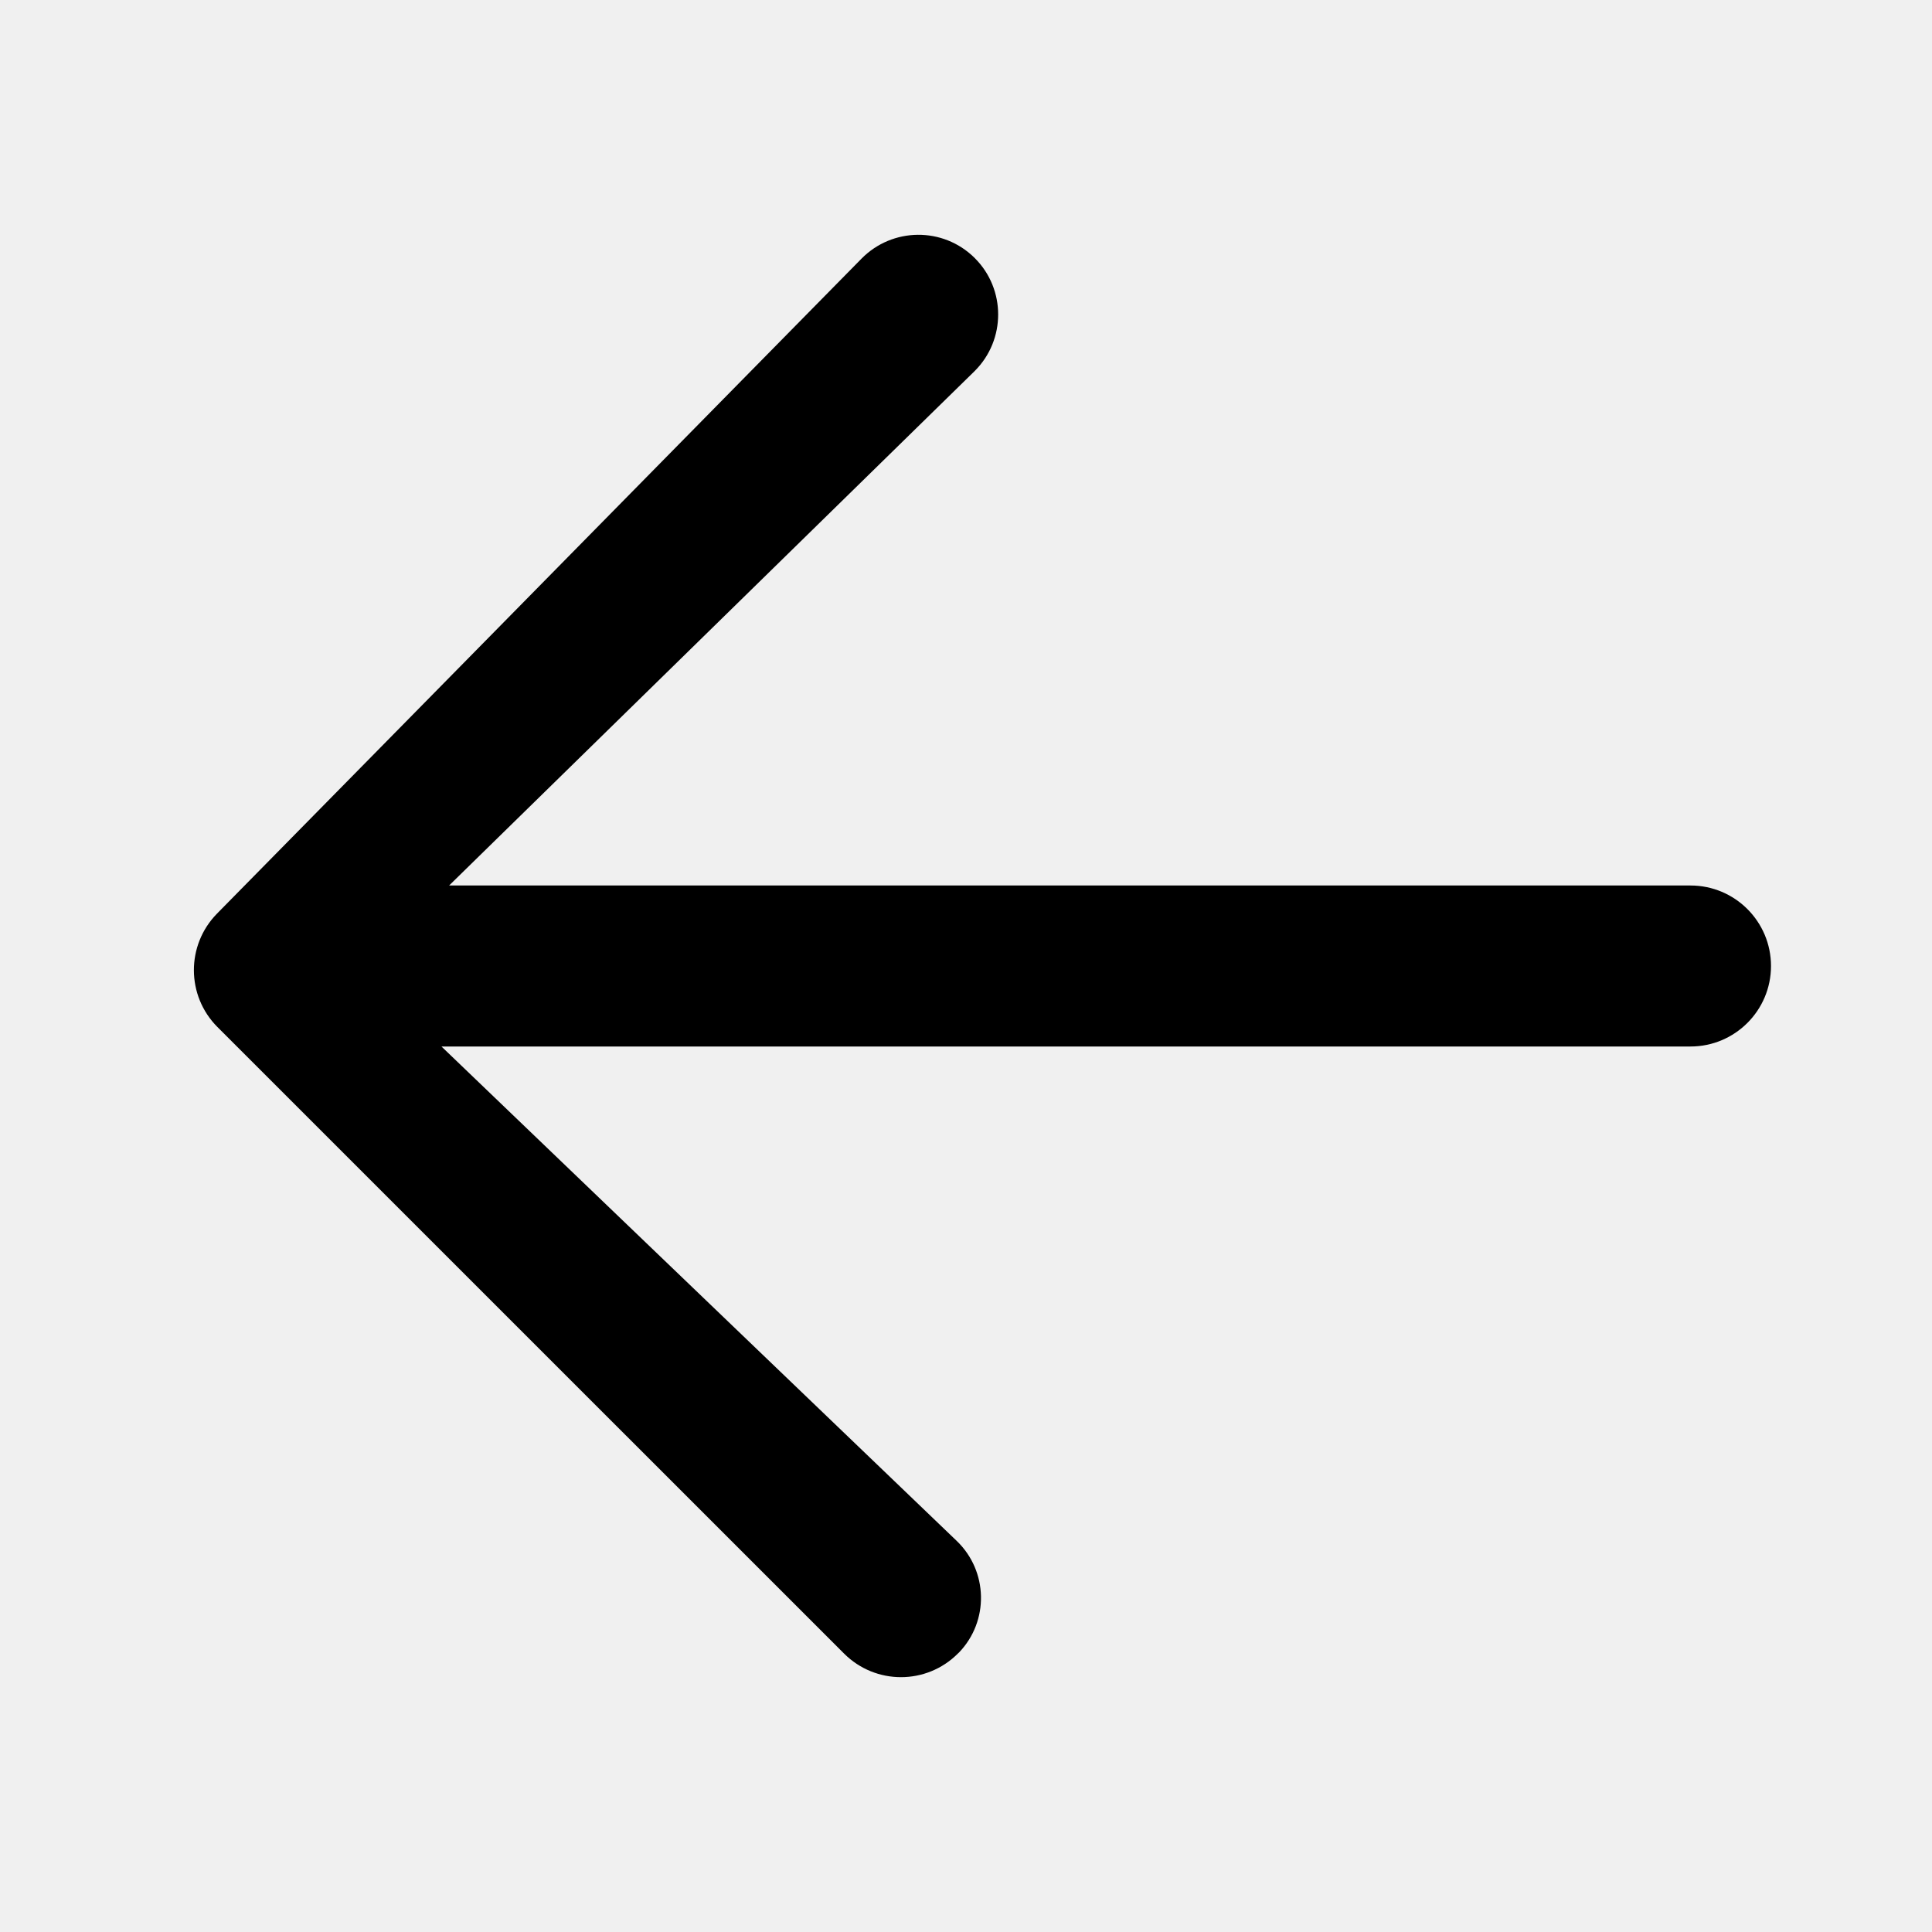
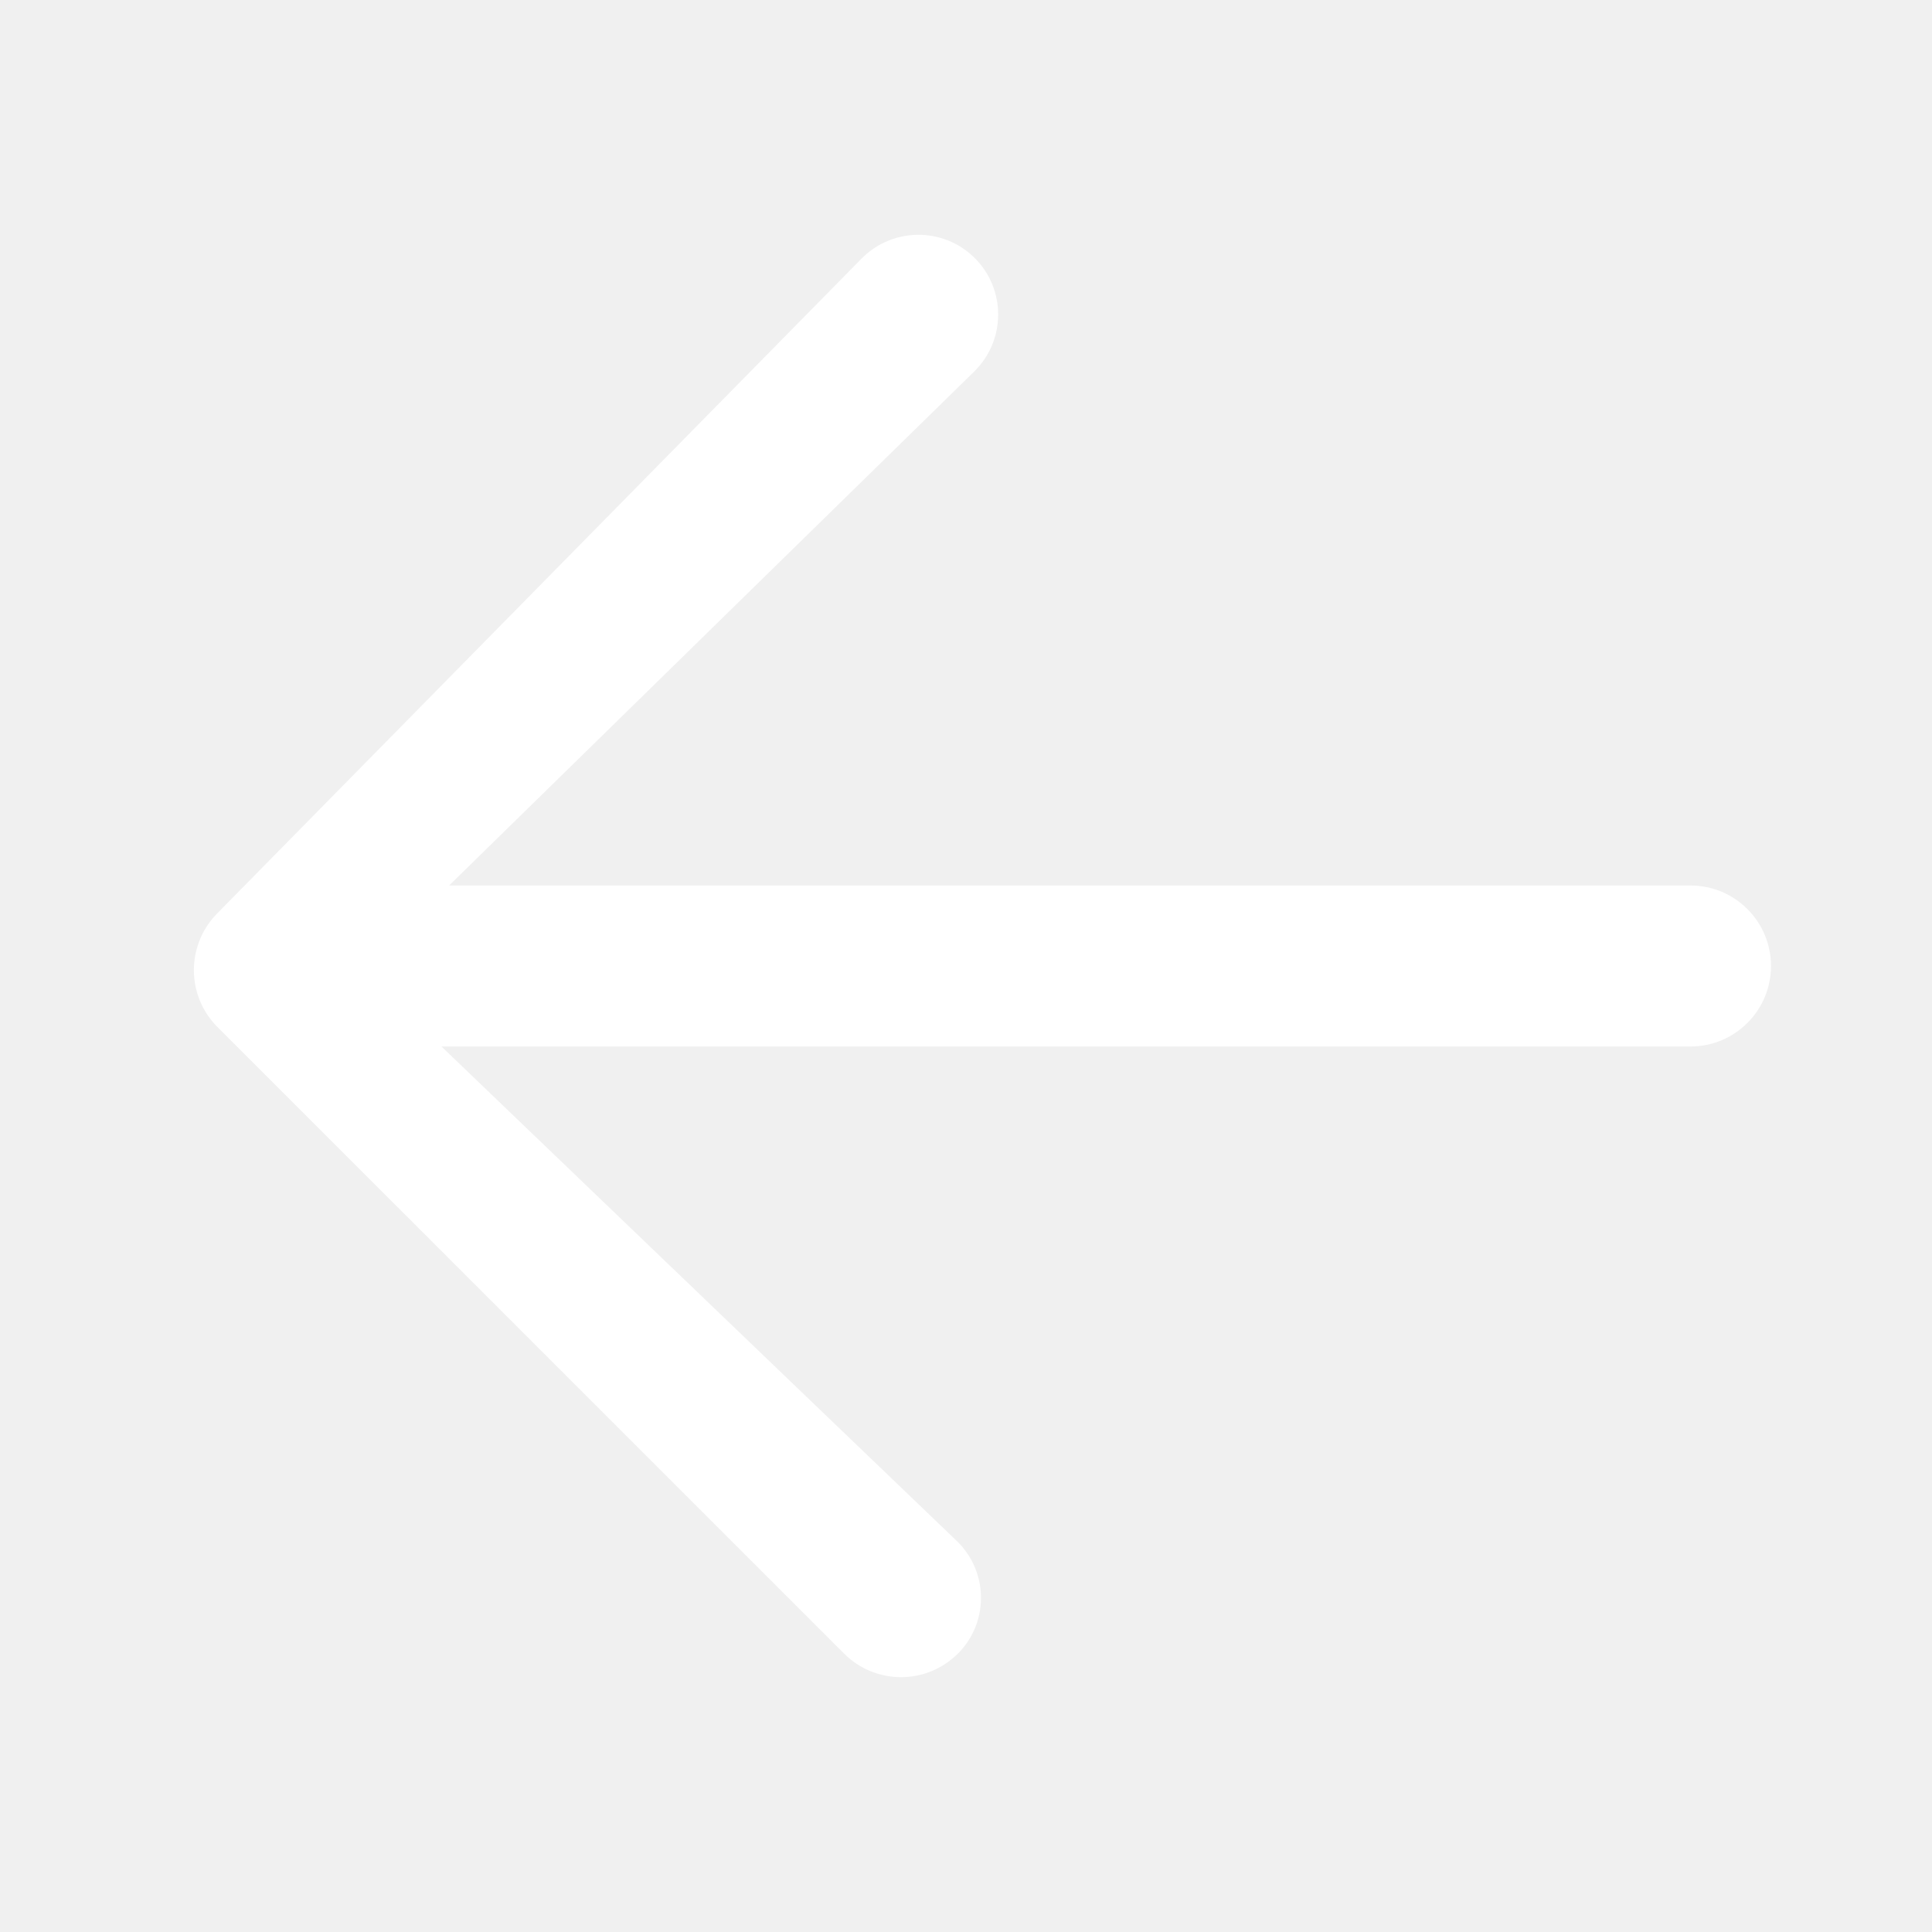
<svg xmlns="http://www.w3.org/2000/svg" width="24" height="24" viewBox="0 0 24 24">
  <g fill="none" fill-rule="evenodd">
    <g>
      <g>
        <g>
          <g>
            <g>
              <path d="M0 0H24V24H0z" transform="translate(-1810 -1413) translate(1414 946) translate(32 445) translate(336 22) translate(28)" />
-               <path fill="#000" d="M12.104 3.201l.006.006c.386.386.386 1.013 0 1.4l-.007.007L5.579 11H21c.552 0 1 .448 1 1s-.448 1-1 1H5.484l6.401 6.142c.39.375.403.995.029 1.385l-.015.014c-.39.391-1.023.391-1.414 0l-7.784-7.783c-.388-.389-.39-1.017-.005-1.409l8.006-8.136c.384-.39 1.012-.396 1.402-.012z" transform="translate(-1810 -1413) translate(1414 946) translate(32 445) translate(336 22) translate(28)" />
+               <path fill="#fff" d="M12.104 3.201l.006.006c.386.386.386 1.013 0 1.4l-.007.007L5.579 11H21c.552 0 1 .448 1 1s-.448 1-1 1H5.484l6.401 6.142c.39.375.403.995.029 1.385l-.015.014c-.39.391-1.023.391-1.414 0l-7.784-7.783c-.388-.389-.39-1.017-.005-1.409l8.006-8.136c.384-.39 1.012-.396 1.402-.012z" transform="translate(-1810 -1413) translate(1414 946) translate(32 445) translate(336 22) translate(28)" />
            </g>
          </g>
        </g>
      </g>
    </g>
  </g>
</svg>
